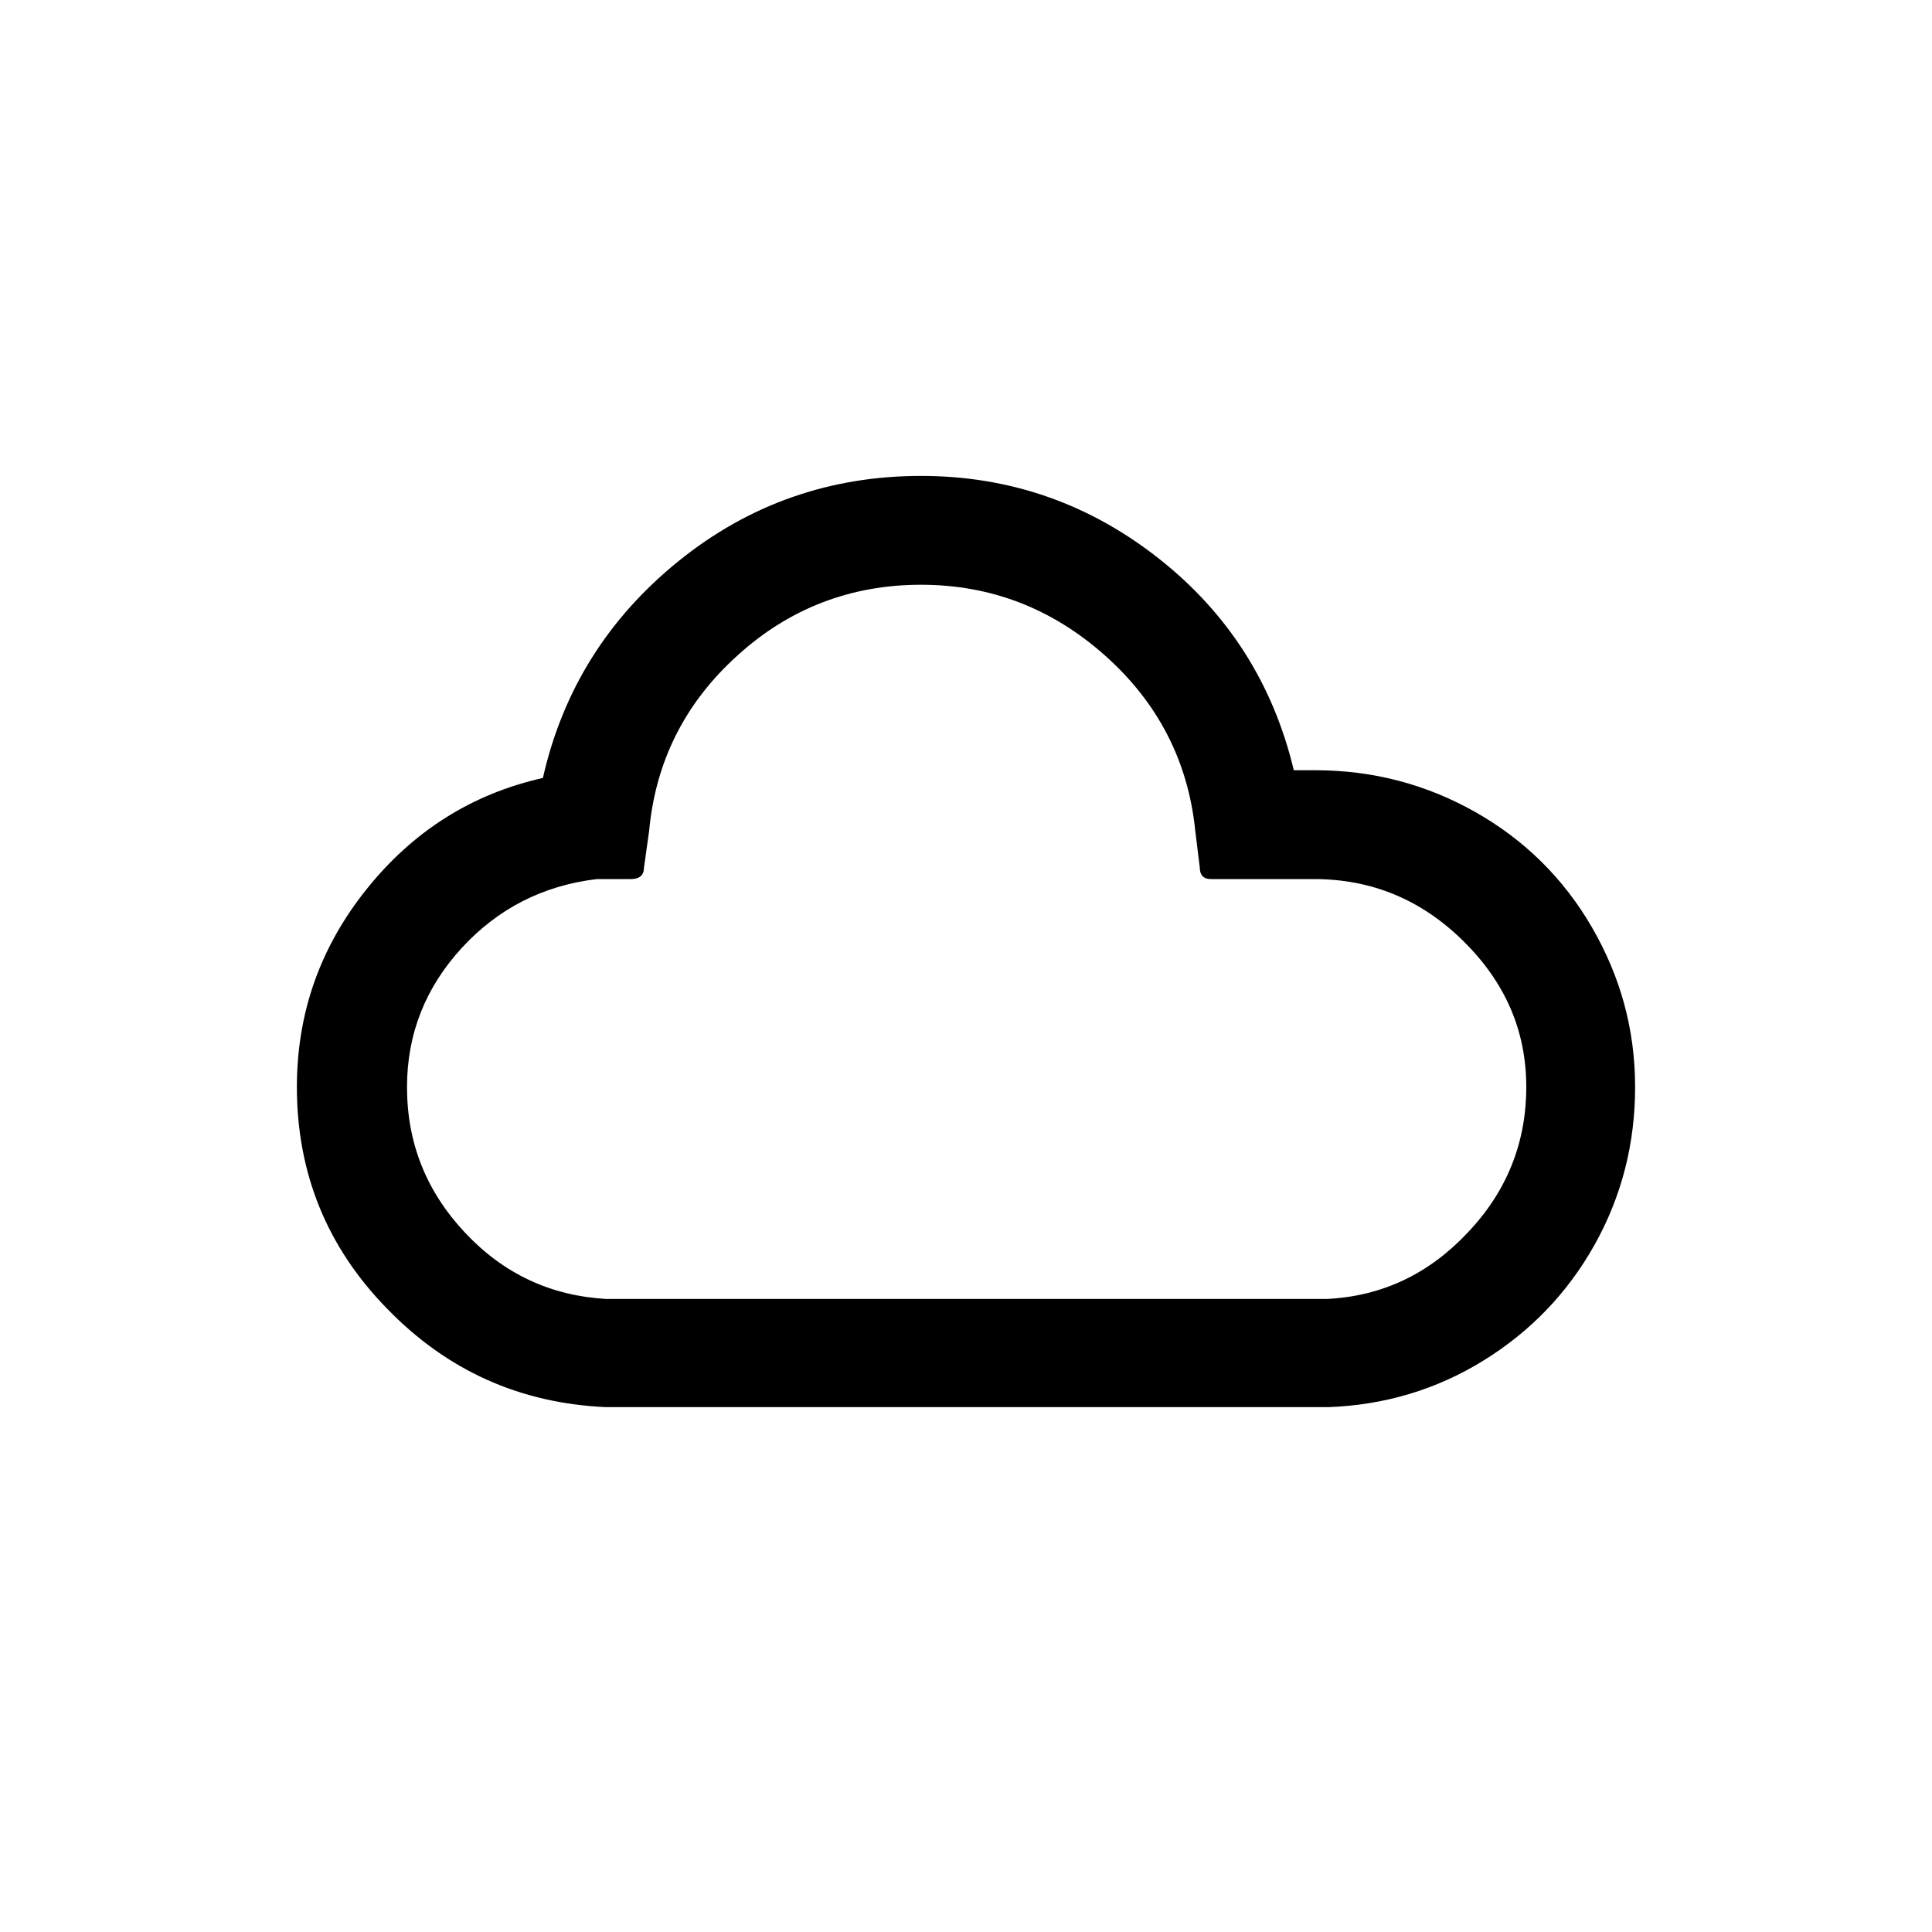
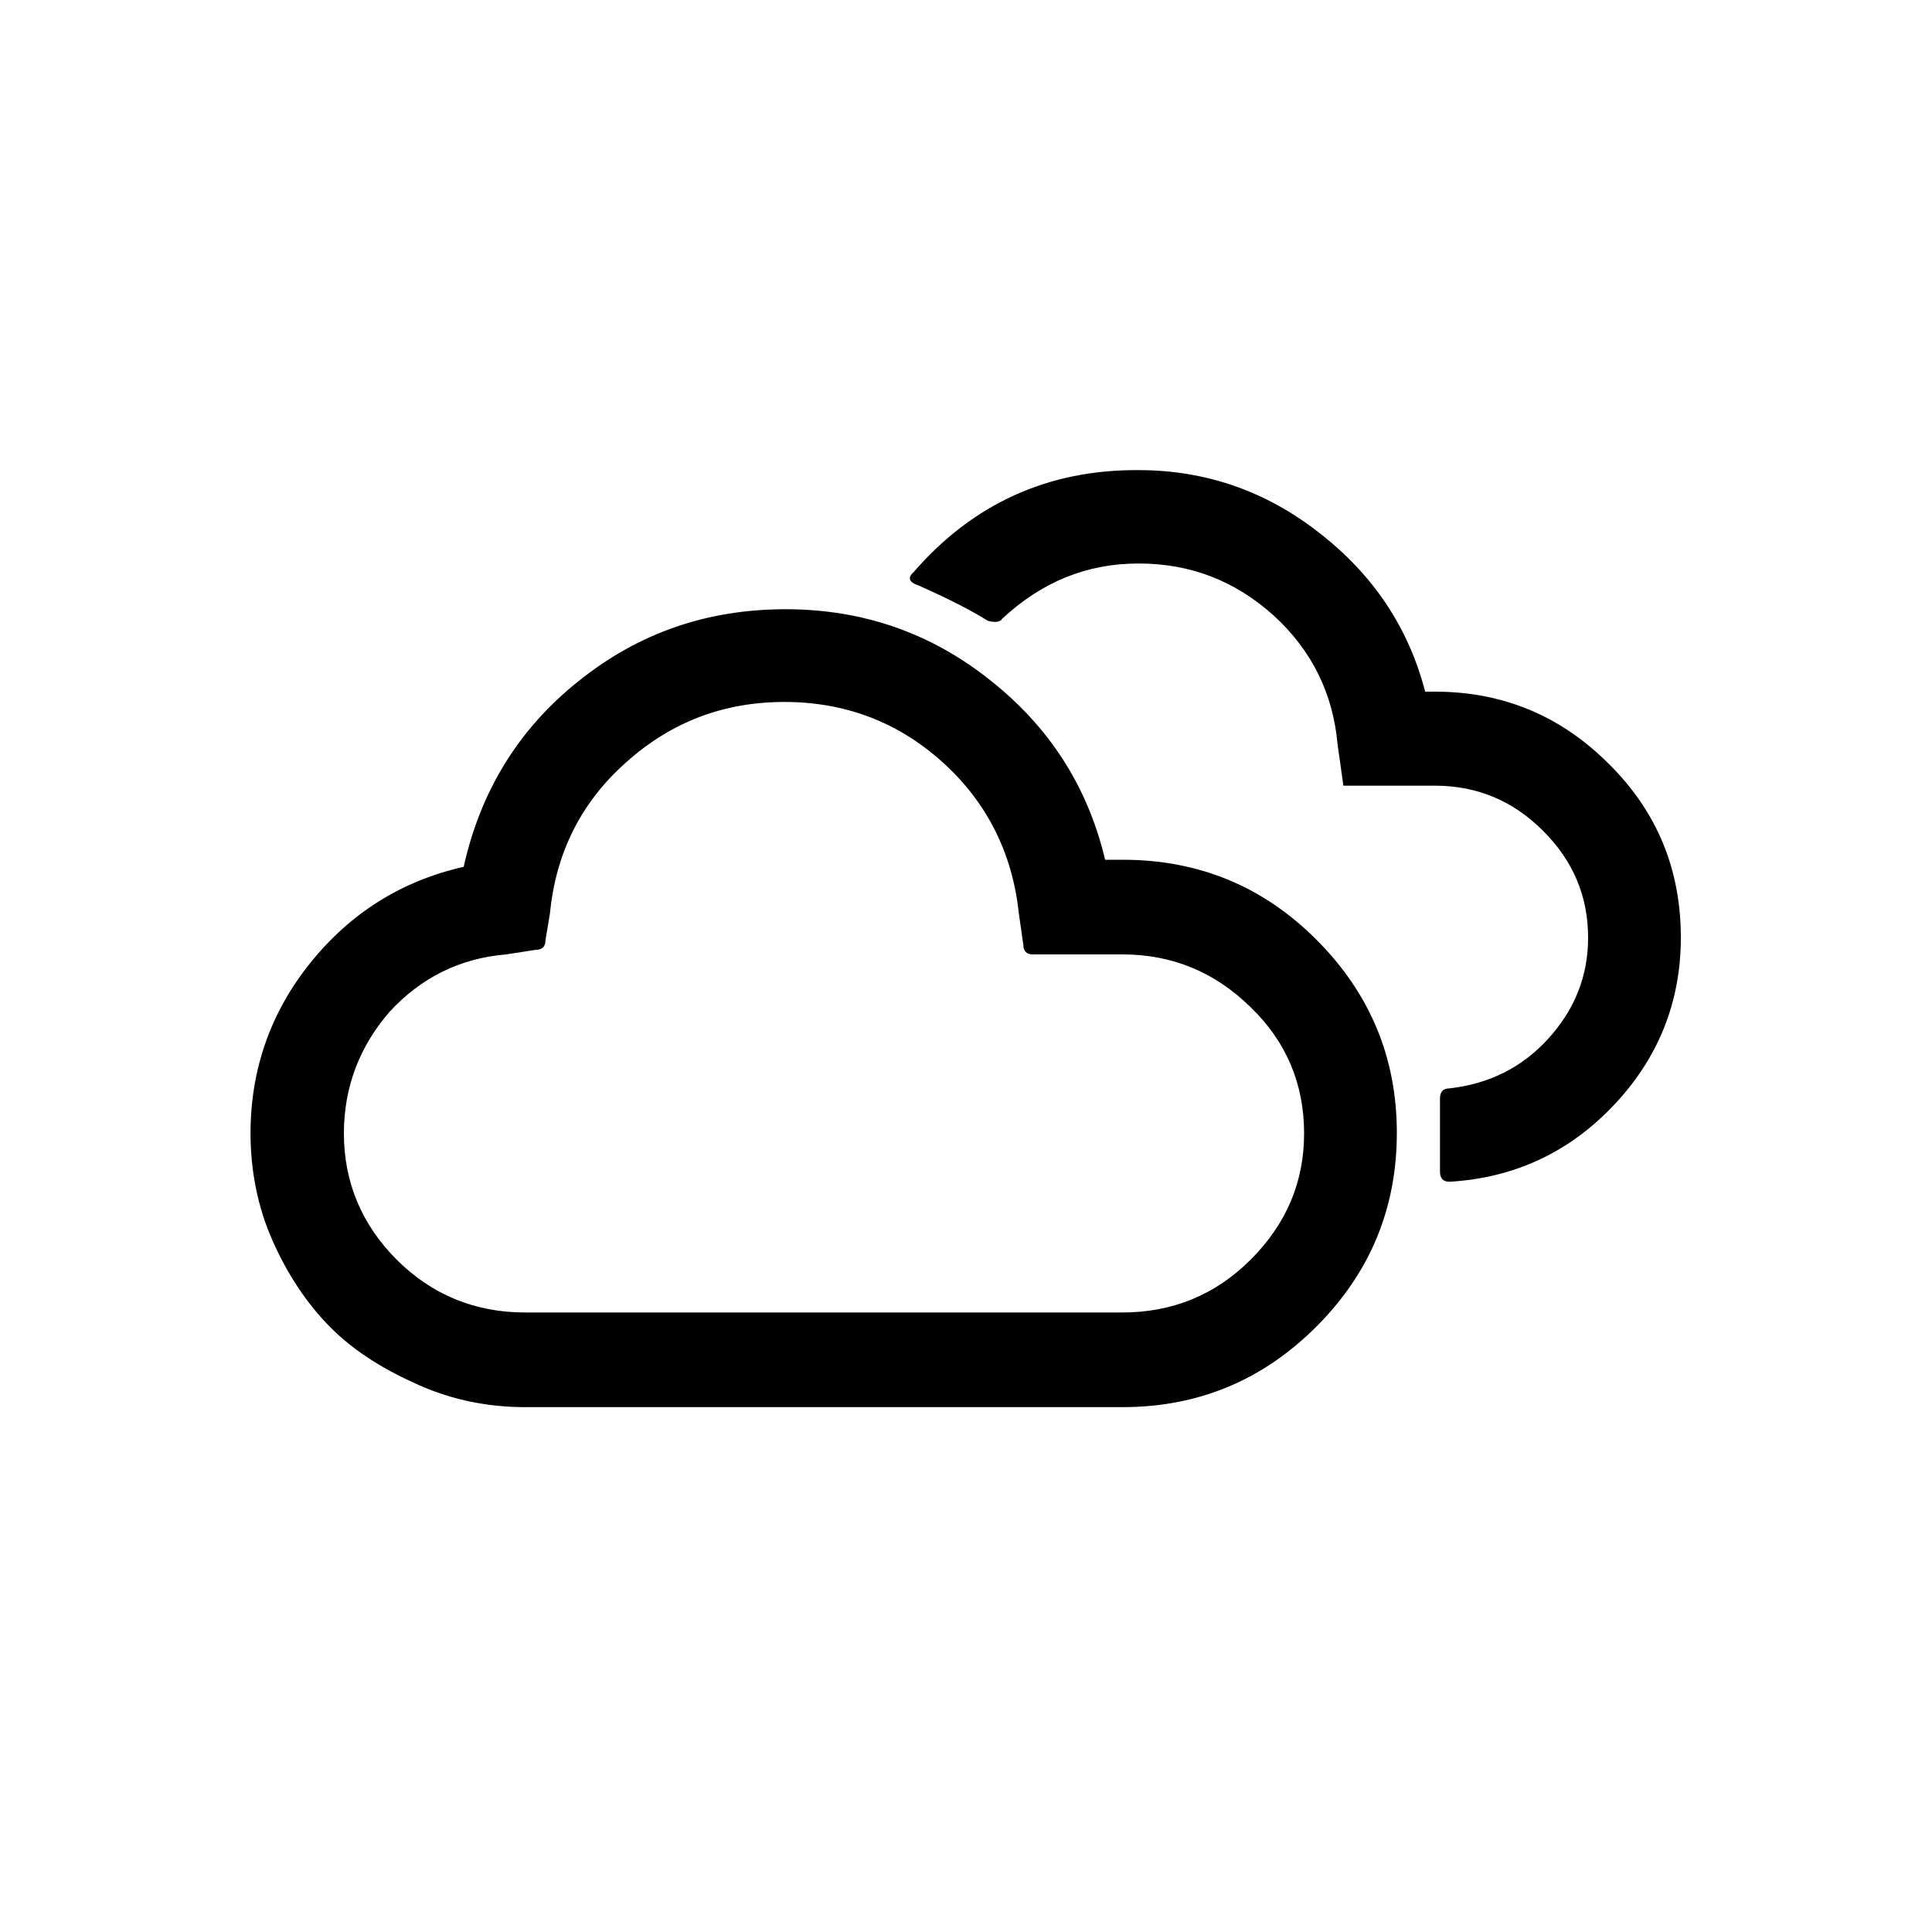
<svg xmlns="http://www.w3.org/2000/svg" version="1.1" id="Layer_1" x="0px" y="0px" viewBox="0 0 30 30" style="enable-background:new 0 0 30 30;" xml:space="preserve">
-   <path d="M4.61,16.88c0-1.15,0.36-2.17,1.08-3.07c0.72-0.9,1.63-1.48,2.74-1.73c0.31-1.37,1.02-2.49,2.11-3.37s2.35-1.32,3.76-1.32  c1.38,0,2.61,0.43,3.69,1.28s1.78,1.95,2.1,3.29h0.33c0.9,0,1.73,0.22,2.49,0.65s1.37,1.03,1.81,1.79c0.44,0.76,0.67,1.58,0.67,2.48  c0,0.88-0.21,1.7-0.63,2.45s-1,1.35-1.73,1.8c-0.73,0.45-1.54,0.69-2.41,0.72H9.41c-1.34-0.06-2.47-0.57-3.4-1.53  C5.08,19.37,4.61,18.22,4.61,16.88z M6.32,16.88c0,0.87,0.3,1.62,0.9,2.26s1.33,0.98,2.19,1.03h11.19c0.86-0.04,1.59-0.39,2.19-1.03  c0.61-0.64,0.91-1.4,0.91-2.26c0-0.88-0.33-1.63-0.98-2.27c-0.65-0.64-1.42-0.96-2.32-0.96H18.8c-0.11,0-0.17-0.06-0.17-0.18  l-0.07-0.57c-0.11-1.08-0.58-1.99-1.4-2.72c-0.82-0.73-1.77-1.1-2.86-1.1c-1.09,0-2.05,0.37-2.85,1.1  c-0.81,0.73-1.27,1.64-1.37,2.72l-0.08,0.57c0,0.12-0.07,0.18-0.2,0.18H9.27c-0.84,0.1-1.54,0.46-2.1,1.07S6.32,16.05,6.32,16.88z" />
+   <path d="M3.89,17.6c0-0.99,0.31-1.88,0.93-2.65s1.41-1.27,2.38-1.49c0.26-1.17,0.85-2.14,1.78-2.88c0.93-0.75,2-1.12,3.22-1.12  c1.18,0,2.24,0.36,3.16,1.09c0.93,0.73,1.53,1.66,1.8,2.8h0.27c1.18,0,2.18,0.41,3.01,1.24s1.25,1.83,1.25,3  c0,1.18-0.42,2.18-1.25,3.01s-1.83,1.25-3.01,1.25H8.16c-0.58,0-1.13-0.11-1.65-0.34S5.52,21,5.14,20.62  c-0.38-0.38-0.68-0.84-0.91-1.36S3.89,18.17,3.89,17.6z M5.34,17.6c0,0.76,0.28,1.42,0.82,1.96s1.21,0.82,1.99,0.82h9.28  c0.77,0,1.44-0.27,1.99-0.82c0.55-0.55,0.83-1.2,0.83-1.96c0-0.76-0.27-1.42-0.83-1.96c-0.55-0.54-1.21-0.82-1.99-0.82h-1.39  c-0.1,0-0.15-0.05-0.15-0.15l-0.07-0.49c-0.1-0.94-0.5-1.73-1.19-2.35s-1.51-0.93-2.45-0.93c-0.94,0-1.76,0.31-2.46,0.94  c-0.7,0.62-1.09,1.41-1.18,2.34l-0.07,0.42c0,0.1-0.05,0.15-0.16,0.15l-0.45,0.07c-0.72,0.06-1.32,0.36-1.81,0.89  C5.59,16.24,5.34,16.87,5.34,17.6z M14.19,8.88c-0.1,0.09-0.08,0.16,0.07,0.21c0.43,0.19,0.79,0.37,1.08,0.55  c0.11,0.03,0.19,0.02,0.22-0.03c0.61-0.57,1.31-0.86,2.12-0.86c0.81,0,1.5,0.27,2.1,0.81c0.59,0.54,0.92,1.21,0.99,2l0.09,0.64h1.42  c0.65,0,1.21,0.23,1.68,0.7c0.47,0.47,0.7,1.02,0.7,1.66c0,0.6-0.21,1.12-0.62,1.57s-0.92,0.7-1.53,0.77c-0.1,0-0.15,0.05-0.15,0.16  v1.13c0,0.11,0.05,0.16,0.15,0.16c1.01-0.06,1.86-0.46,2.55-1.19s1.04-1.6,1.04-2.6c0-1.06-0.37-1.96-1.12-2.7  c-0.75-0.75-1.65-1.12-2.7-1.12h-0.15c-0.26-1-0.81-1.82-1.65-2.47c-0.83-0.65-1.77-0.97-2.8-0.97C16.28,7.29,15.11,7.82,14.19,8.88  z" />
</svg>
